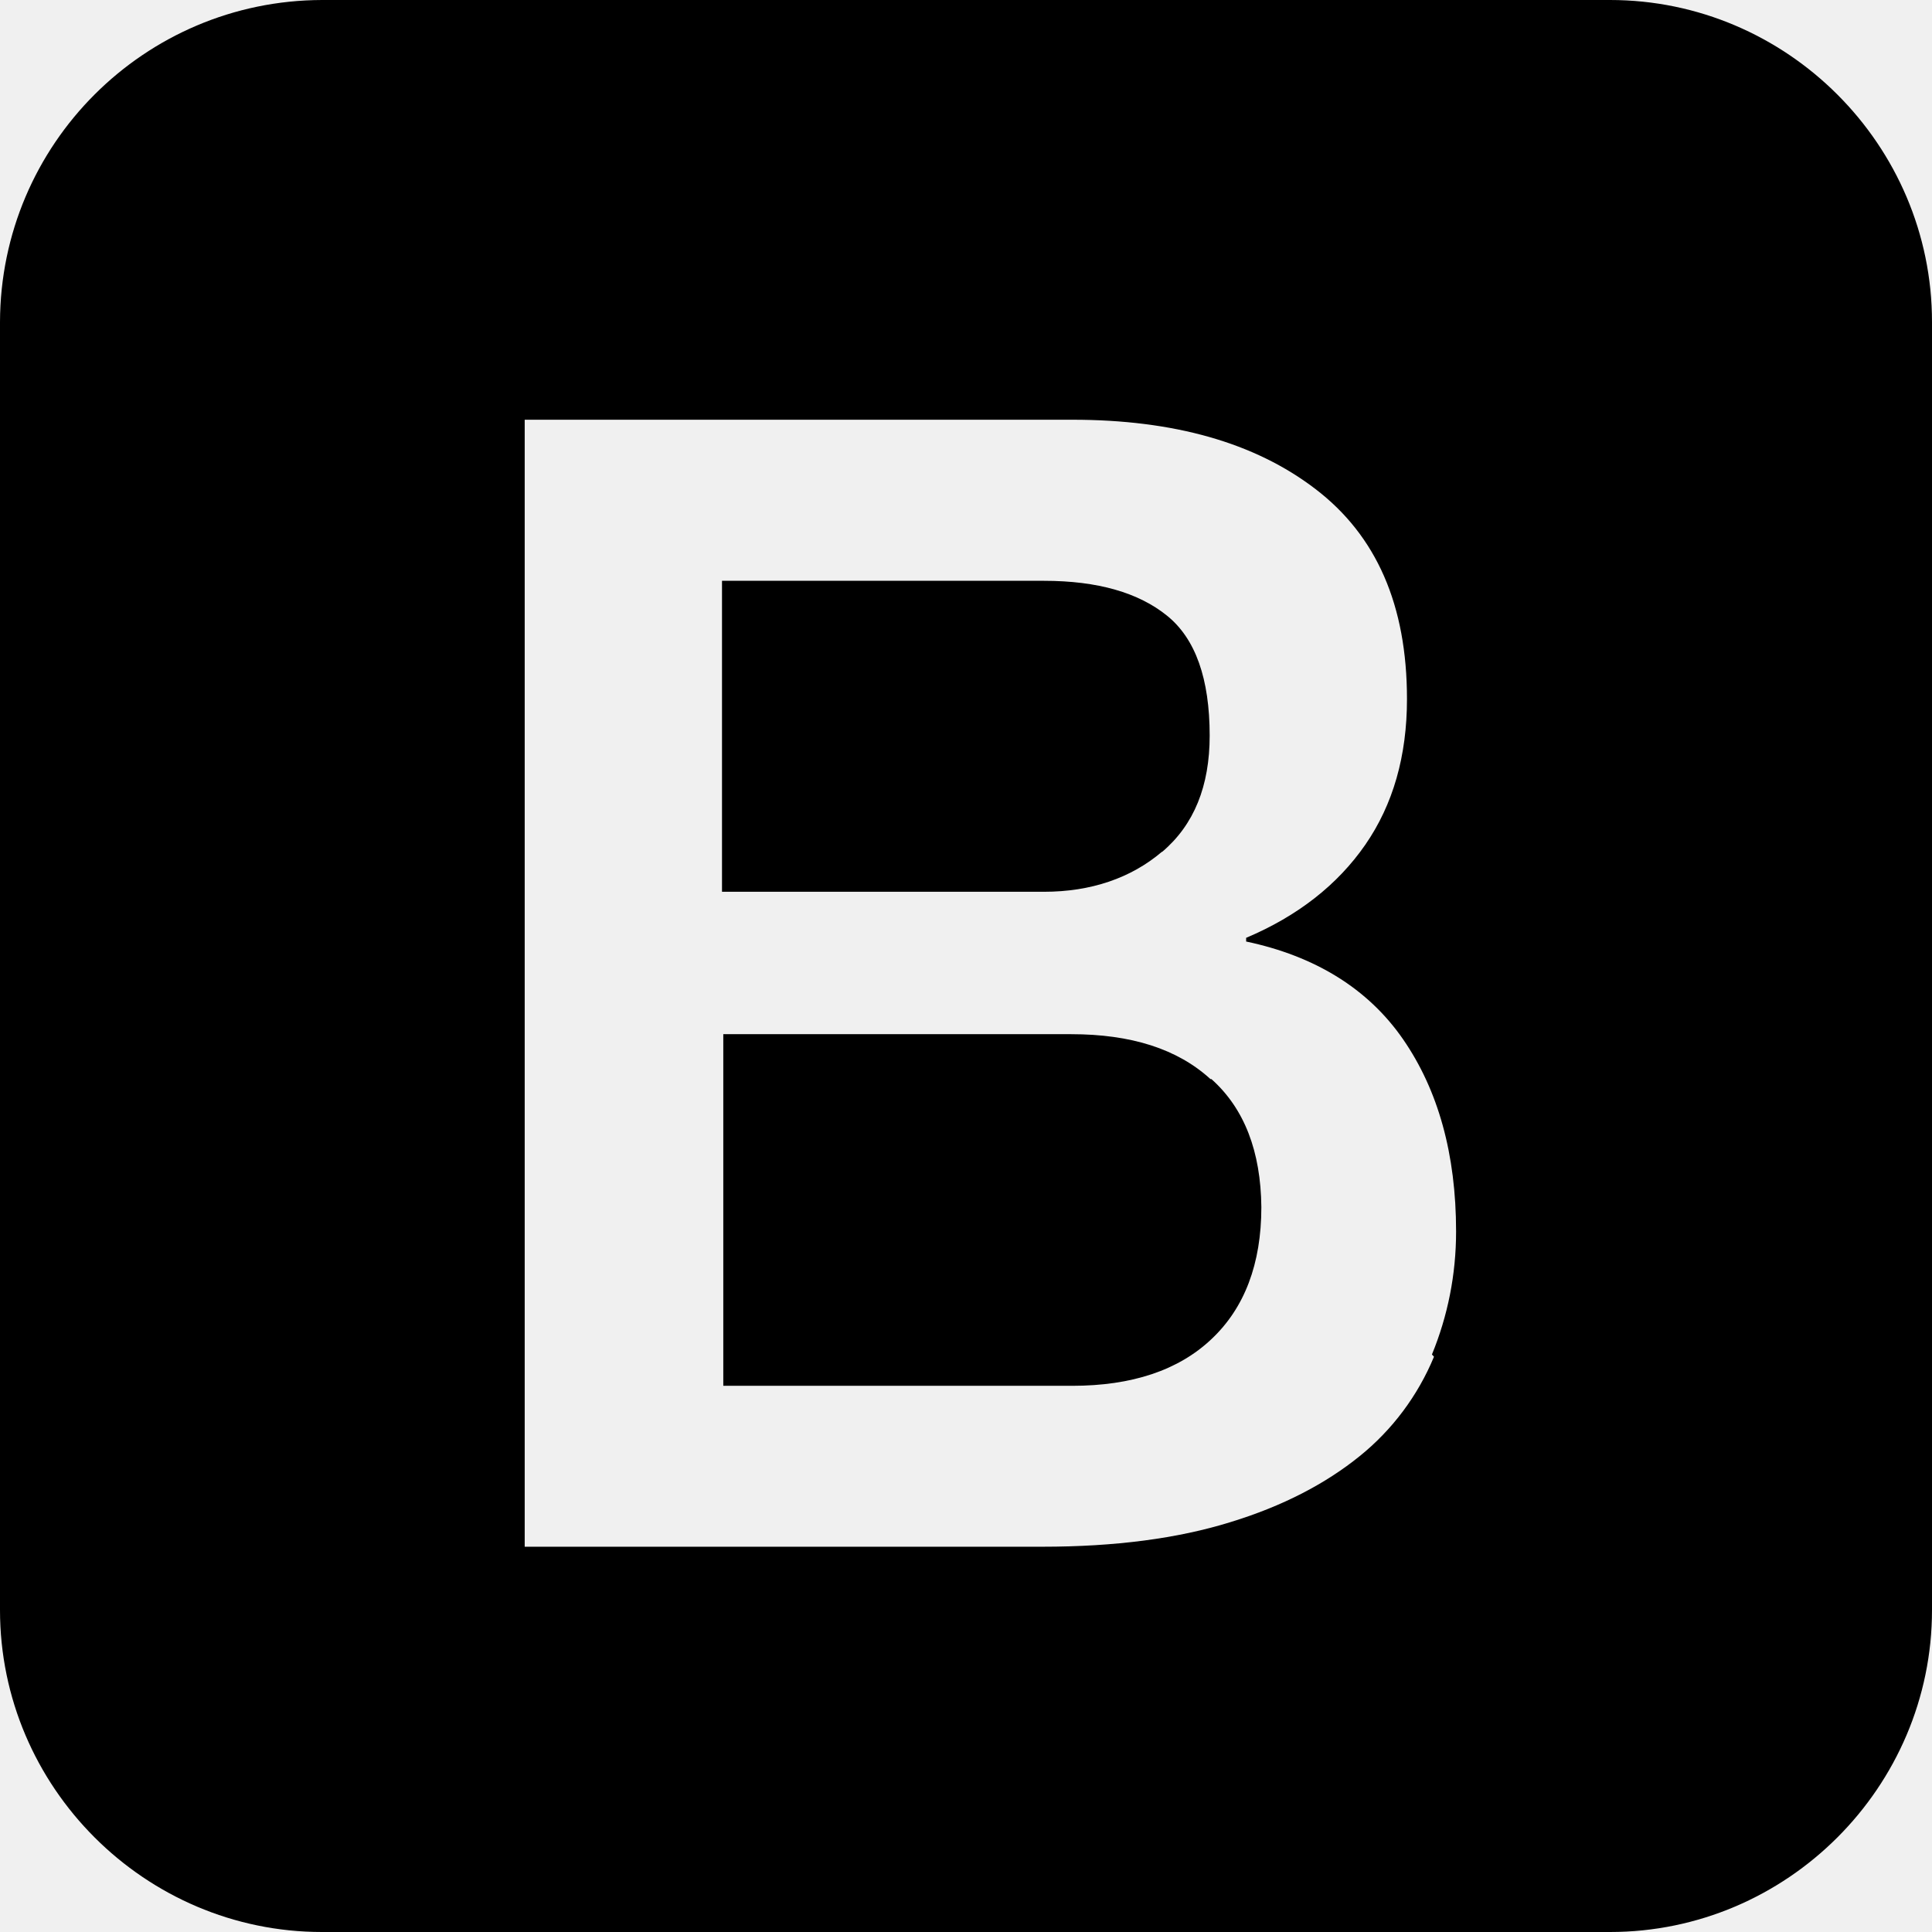
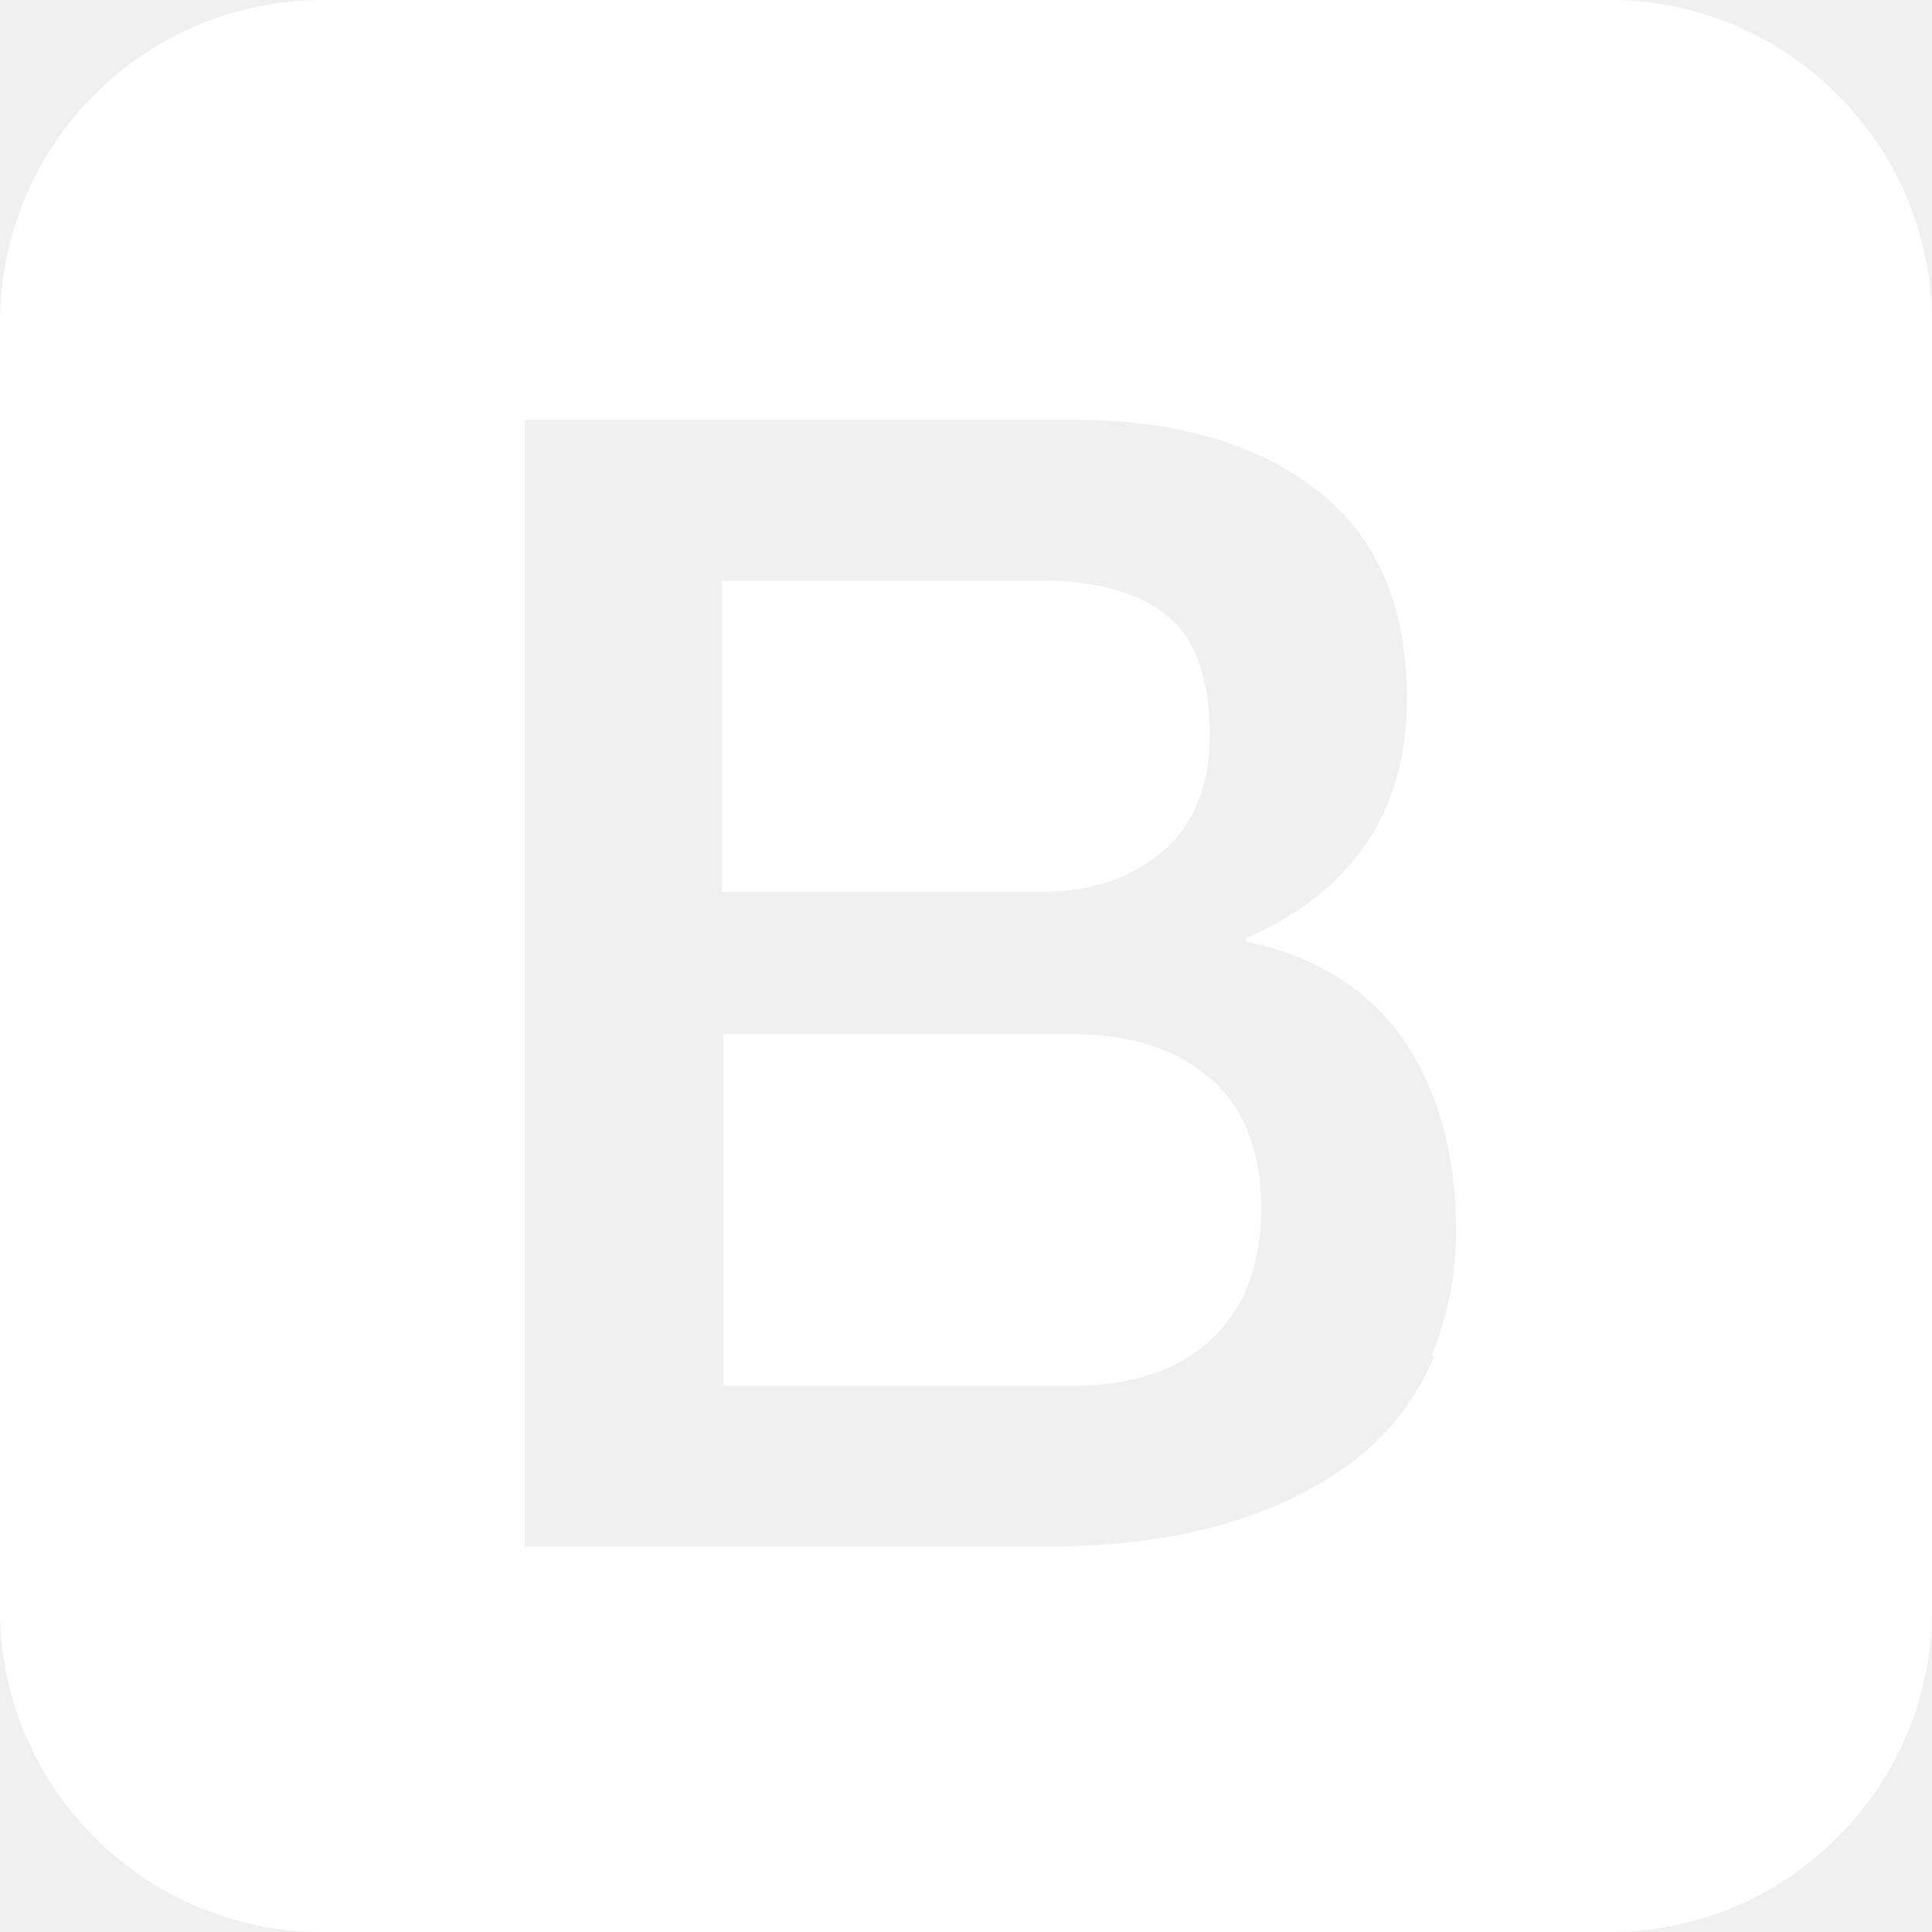
- <svg xmlns="http://www.w3.org/2000/svg" role="img" viewBox="0 0 24 24">
+ <svg xmlns="http://www.w3.org/2000/svg" role="img" viewBox="0 0 24 24" fill="white">
  <path d="M20 0H4C1.793.006.006 1.793 0 4v16c0 2.2 1.8 4 4 4h16c2.2 0 4-1.8 4-4V4c0-2.2-1.8-4-4-4zm-2.187 16.855c-.2.482-.517.907-.923 1.234-.42.34-.952.62-1.607.82-.654.203-1.432.305-2.333.305H6.518v-14h6.802c1.258 0 2.266.283 3.02.86.76.58 1.138 1.444 1.138 2.61 0 .705-.172 1.31-.518 1.81-.344.497-.84.886-1.48 1.156v.046c.854.18 1.515.585 1.95 1.215s.658 1.426.658 2.387c0 .538-.104 1.05-.3 1.528l.025.027zm-2.776-3.45c-.41-.375-.986-.558-1.73-.558H8.985v4.368h4.334c.74 0 1.32-.192 1.73-.58.41-.385.62-.934.62-1.64-.007-.69-.21-1.224-.62-1.59h-.017zm-.6-2.823c.396-.336.59-.817.59-1.444 0-.704-.175-1.204-.53-1.49-.352-.285-.86-.433-1.528-.433h-4v3.863h4c.583 0 1.08-.17 1.464-.496z" />
</svg>
